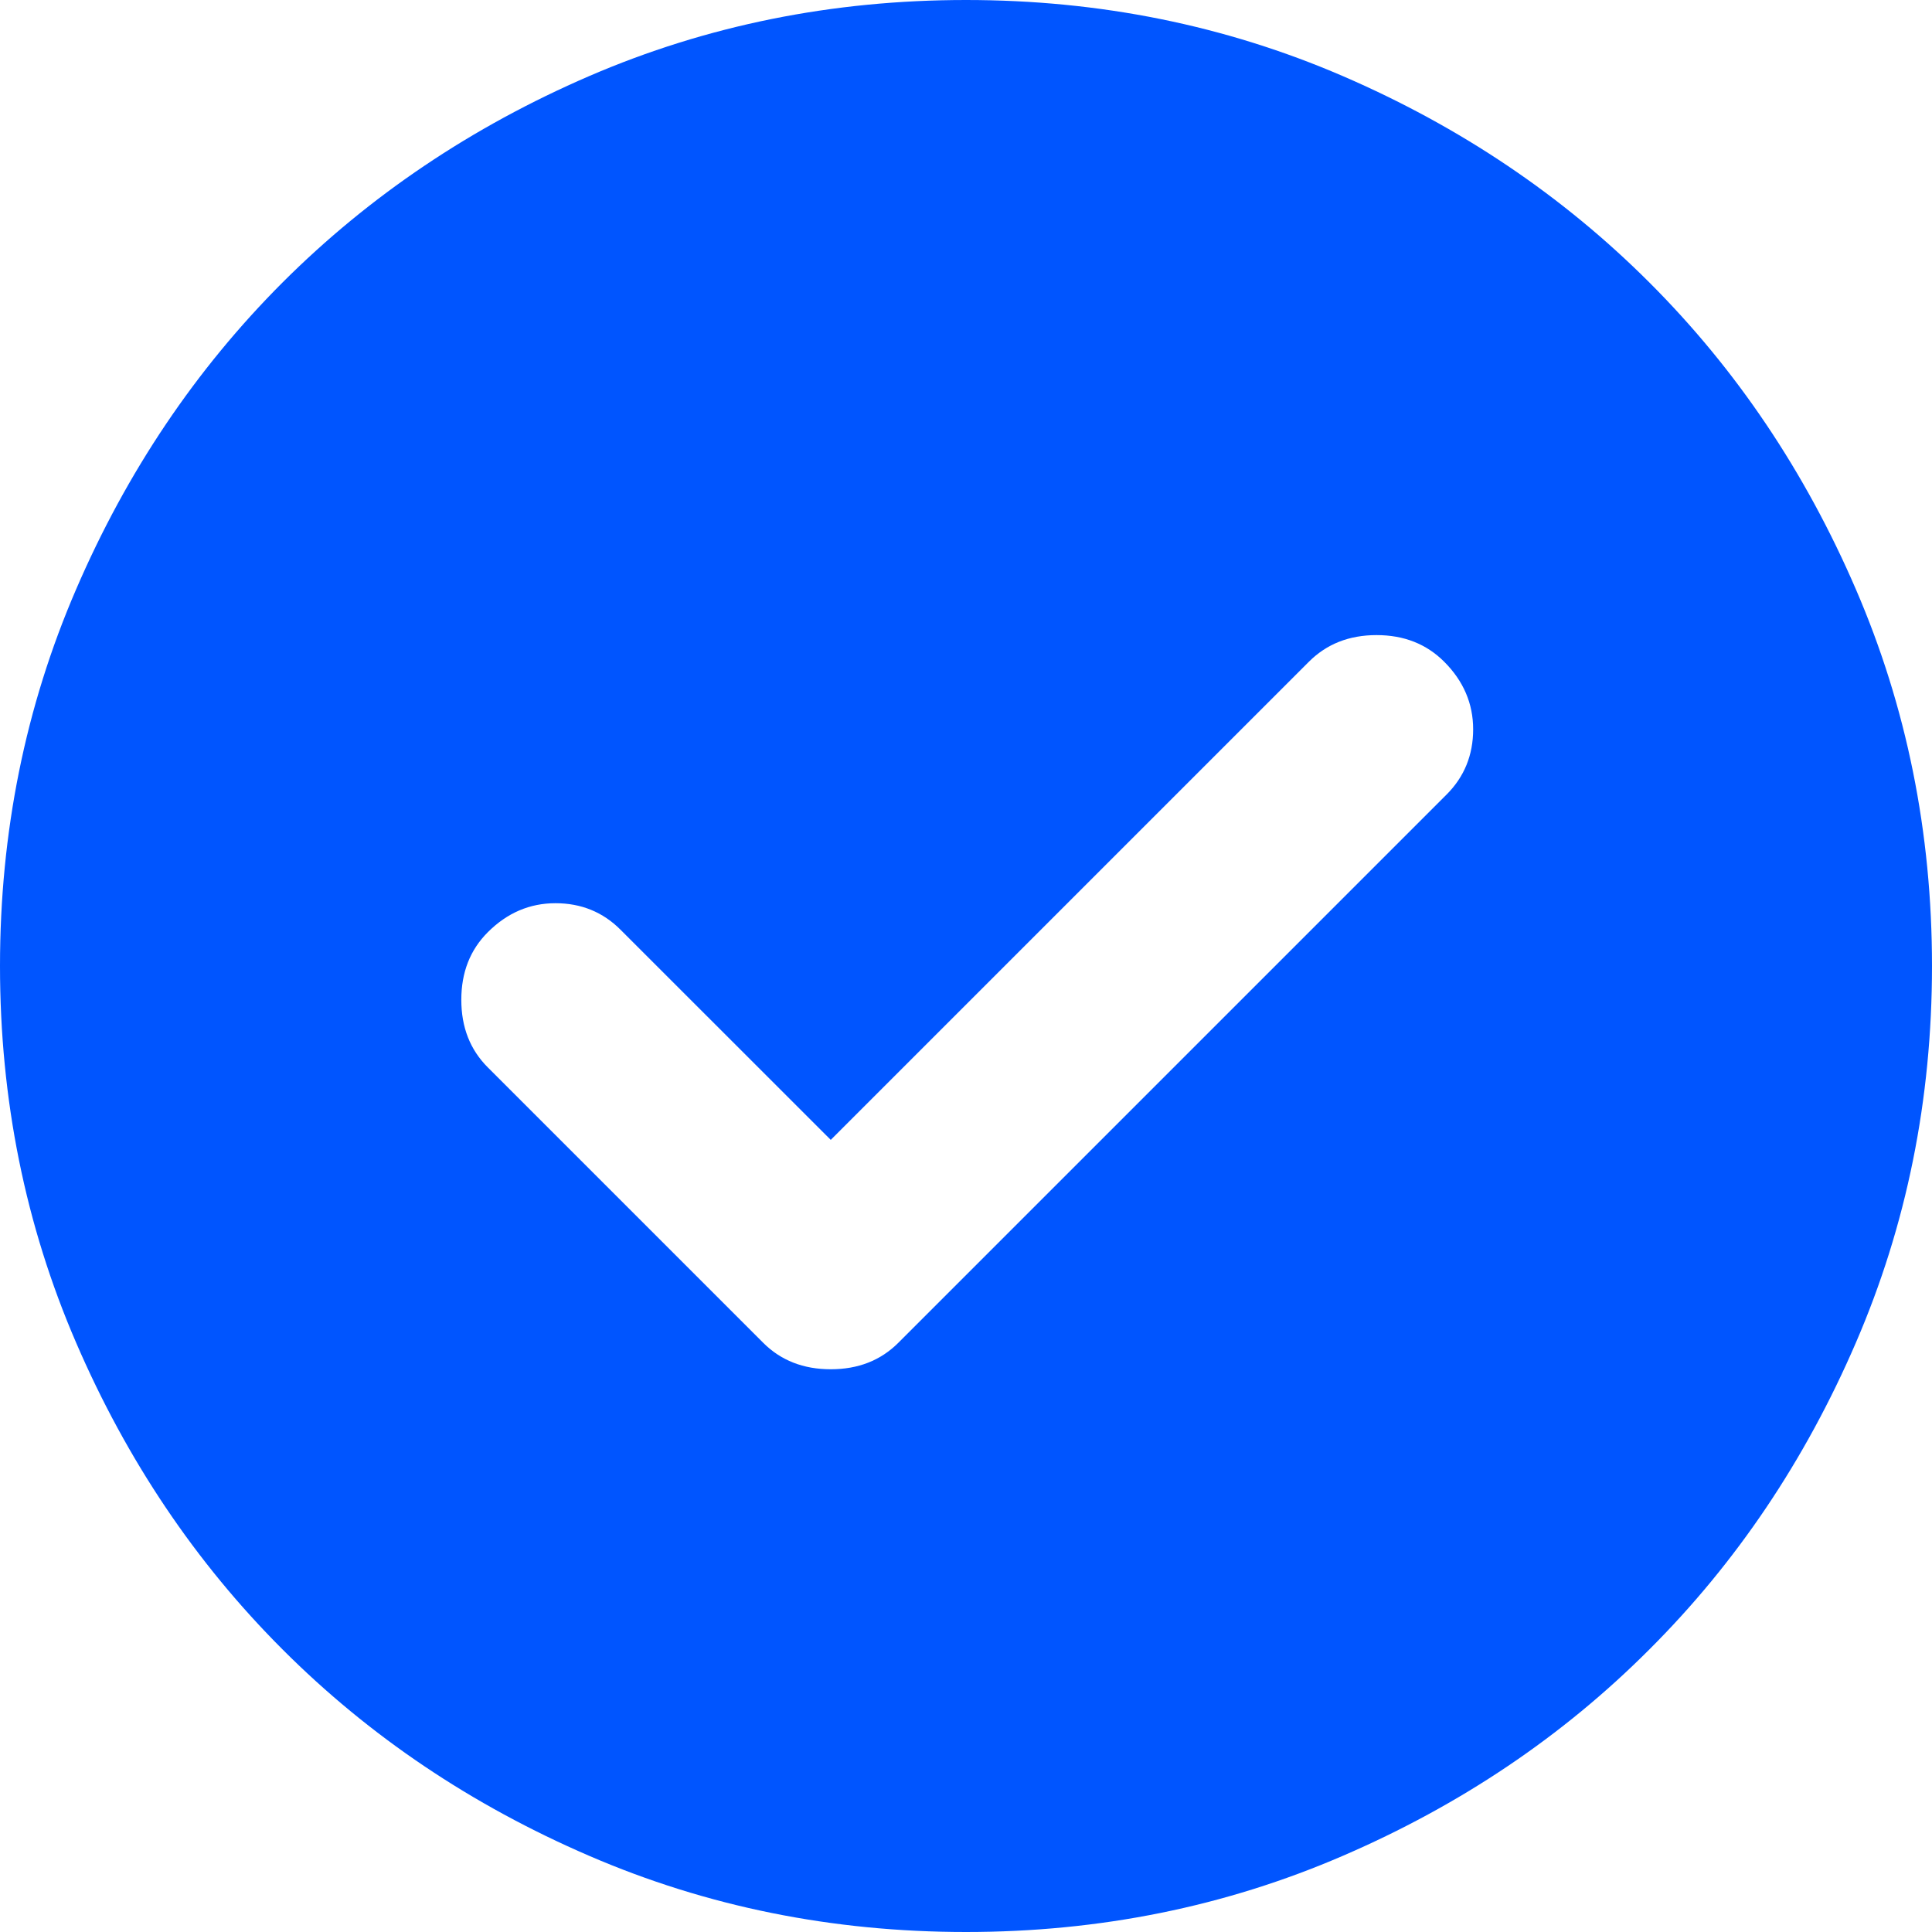
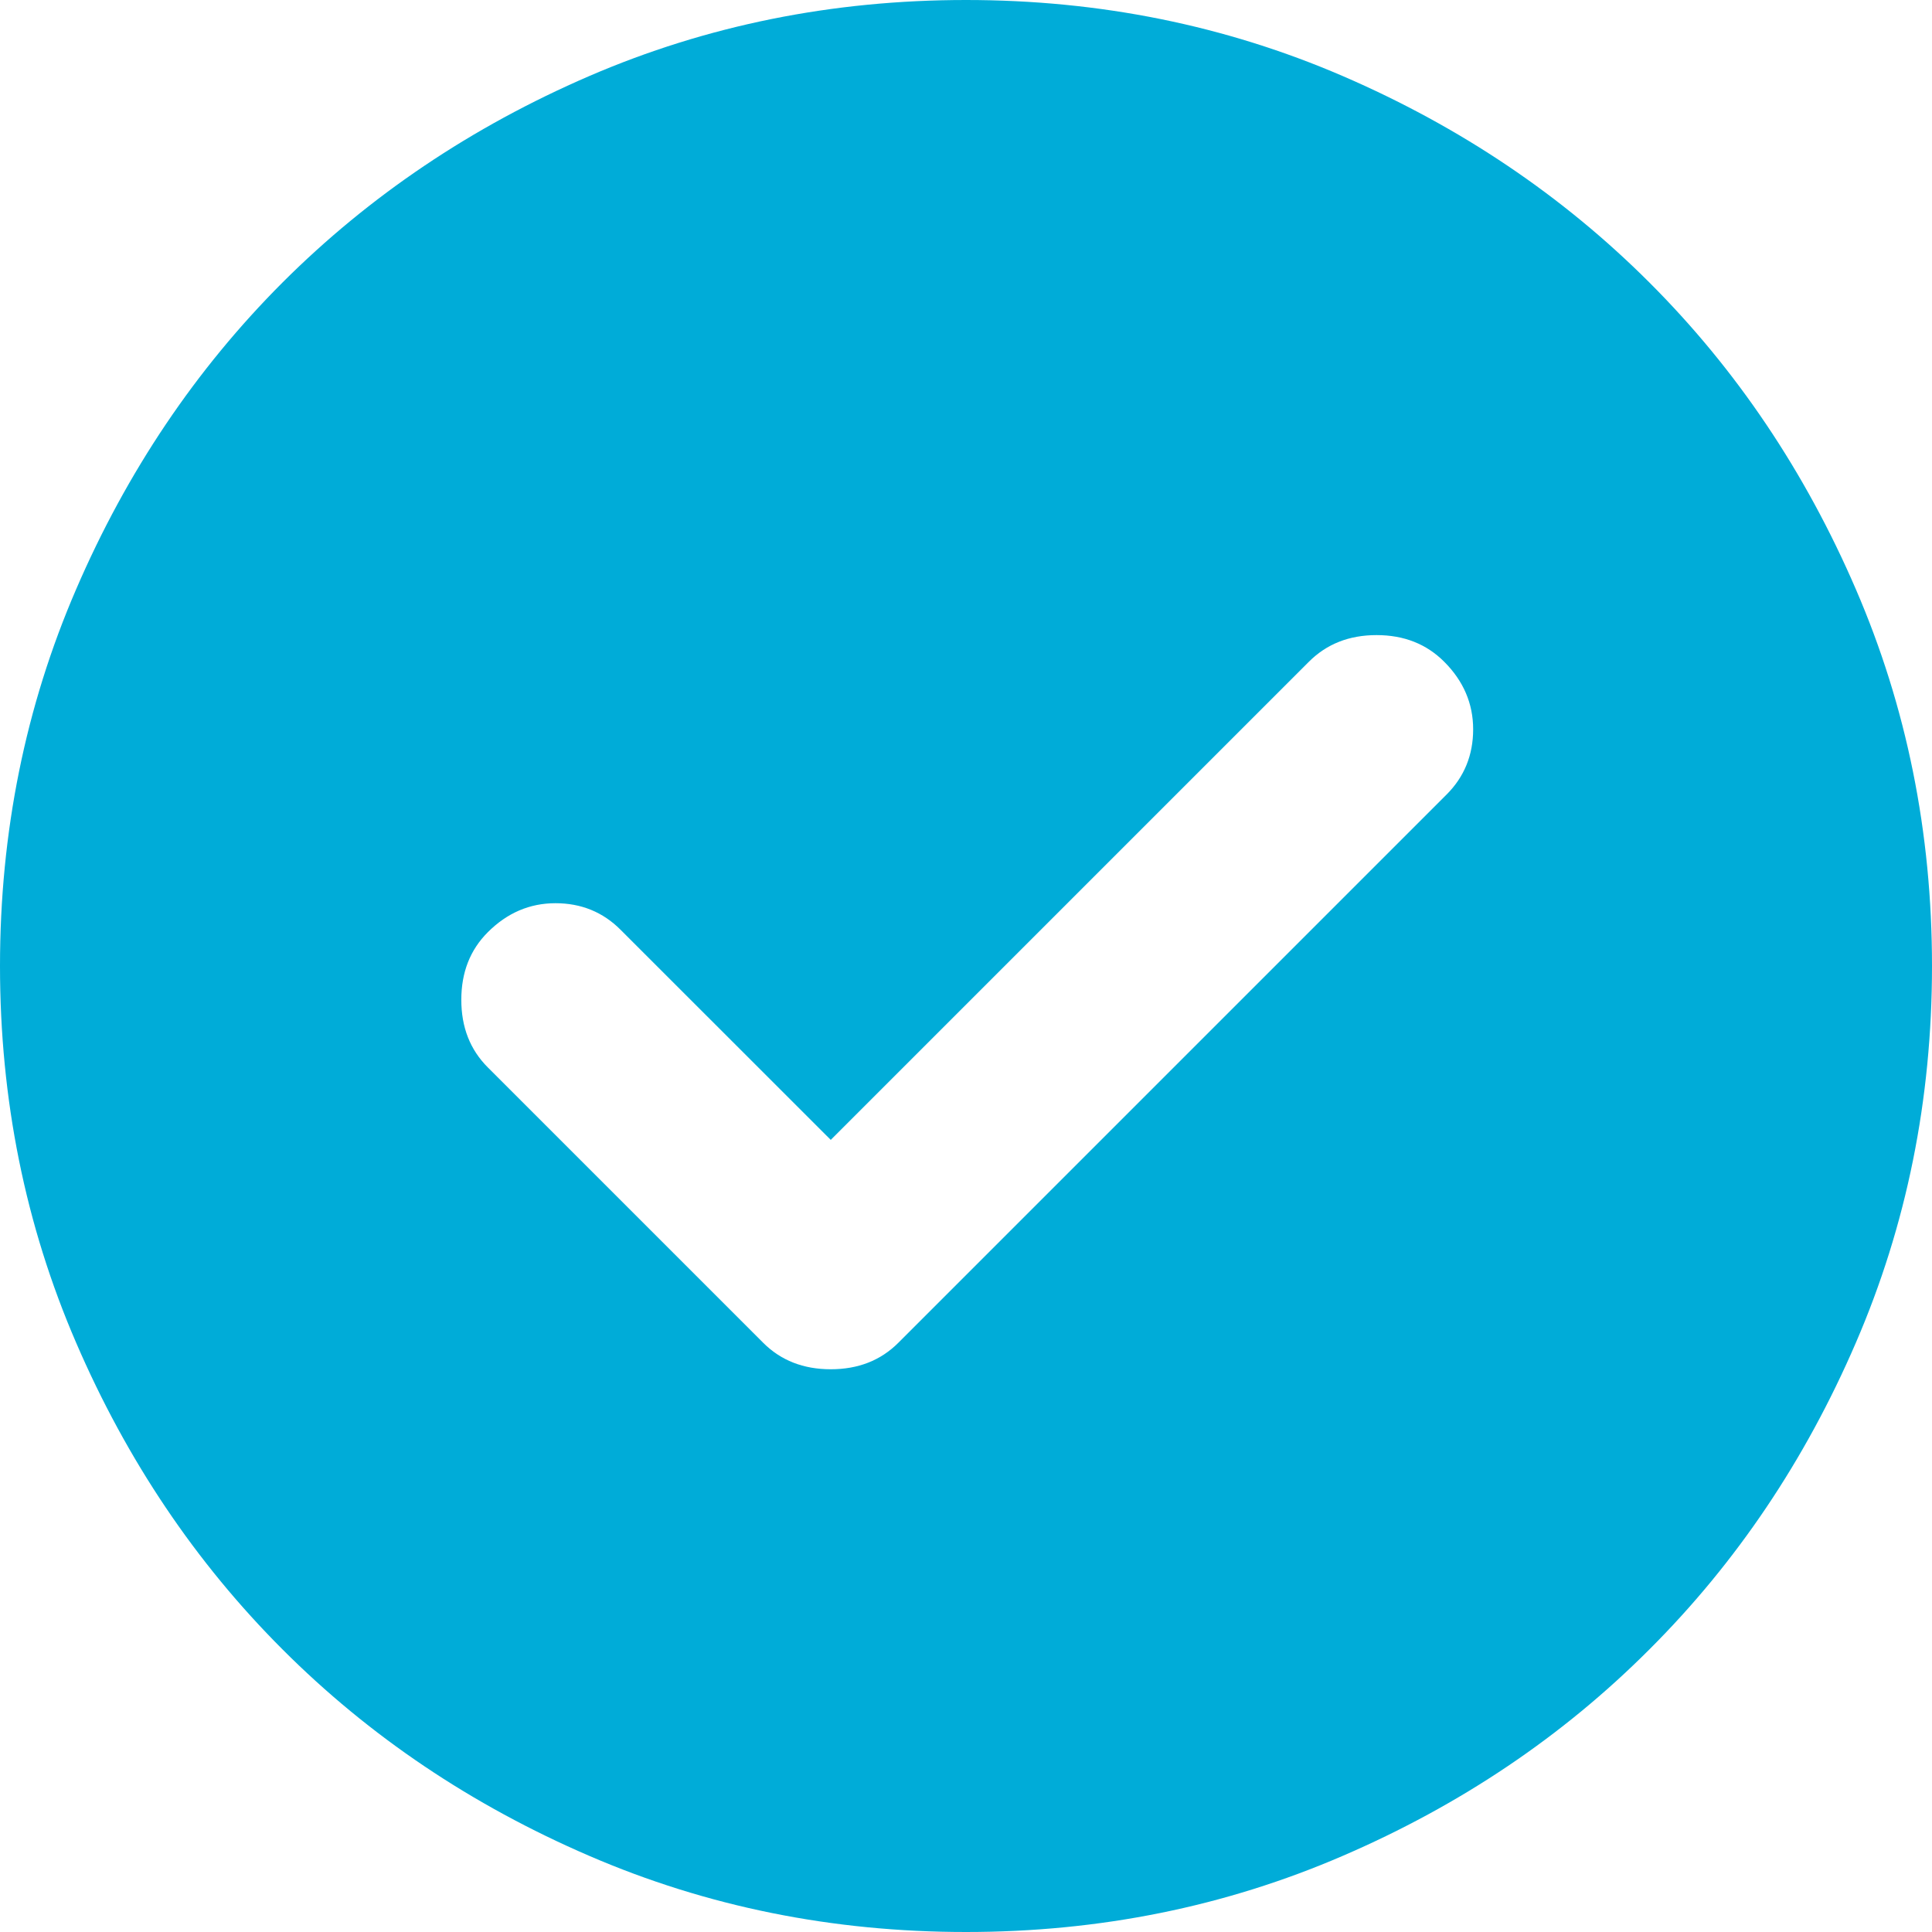
<svg xmlns="http://www.w3.org/2000/svg" width="22" height="22" viewBox="0 0 22 22" fill="none">
-   <path d="M9.46 12.98L7.067 10.588C6.866 10.386 6.618 10.285 6.325 10.285C6.032 10.285 5.775 10.395 5.555 10.615C5.353 10.817 5.253 11.073 5.253 11.385C5.253 11.697 5.353 11.953 5.555 12.155L8.69 15.29C8.892 15.492 9.148 15.592 9.46 15.592C9.772 15.592 10.028 15.492 10.23 15.29L16.473 9.047C16.674 8.846 16.775 8.598 16.775 8.305C16.775 8.012 16.665 7.755 16.445 7.535C16.243 7.333 15.987 7.232 15.675 7.232C15.363 7.232 15.107 7.333 14.905 7.535L9.46 12.98ZM11 22C9.478 22 8.048 21.711 6.71 21.133C5.372 20.556 4.207 19.773 3.217 18.782C2.228 17.793 1.444 16.628 0.867 15.29C0.289 13.952 0 12.522 0 11C0 9.478 0.289 8.048 0.867 6.71C1.444 5.372 2.228 4.207 3.217 3.217C4.207 2.228 5.372 1.444 6.71 0.866C8.048 0.289 9.478 0 11 0C12.522 0 13.952 0.289 15.29 0.866C16.628 1.444 17.793 2.228 18.782 3.217C19.773 4.207 20.556 5.372 21.133 6.71C21.711 8.048 22 9.478 22 11C22 12.522 21.711 13.952 21.133 15.29C20.556 16.628 19.773 17.793 18.782 18.782C17.793 19.773 16.628 20.556 15.29 21.133C13.952 21.711 12.522 22 11 22Z" fill="#0055FF" />
+   <path d="M9.46 12.98L7.067 10.588C6.866 10.386 6.618 10.285 6.325 10.285C6.032 10.285 5.775 10.395 5.555 10.615C5.353 10.817 5.253 11.073 5.253 11.385C5.253 11.697 5.353 11.953 5.555 12.155L8.69 15.29C8.892 15.492 9.148 15.592 9.46 15.592C9.772 15.592 10.028 15.492 10.23 15.29L16.473 9.047C16.674 8.846 16.775 8.598 16.775 8.305C16.775 8.012 16.665 7.755 16.445 7.535C16.243 7.333 15.987 7.232 15.675 7.232C15.363 7.232 15.107 7.333 14.905 7.535L9.46 12.98ZM11 22C9.478 22 8.048 21.711 6.71 21.133C5.372 20.556 4.207 19.773 3.217 18.782C2.228 17.793 1.444 16.628 0.867 15.29C0.289 13.952 0 12.522 0 11C0 9.478 0.289 8.048 0.867 6.71C1.444 5.372 2.228 4.207 3.217 3.217C4.207 2.228 5.372 1.444 6.71 0.866C8.048 0.289 9.478 0 11 0C12.522 0 13.952 0.289 15.29 0.866C16.628 1.444 17.793 2.228 18.782 3.217C19.773 4.207 20.556 5.372 21.133 6.71C21.711 8.048 22 9.478 22 11C22 12.522 21.711 13.952 21.133 15.29C20.556 16.628 19.773 17.793 18.782 18.782C17.793 19.773 16.628 20.556 15.29 21.133C13.952 21.711 12.522 22 11 22Z" fill="#00acd8" />
</svg>
